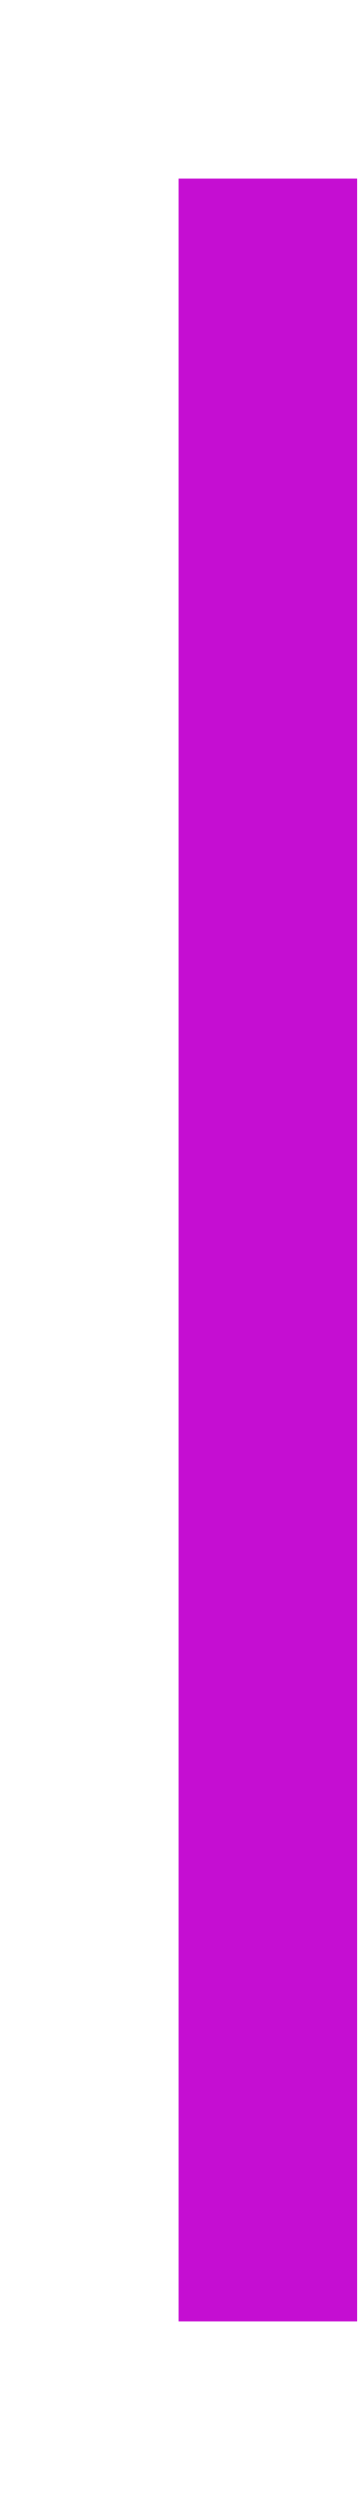
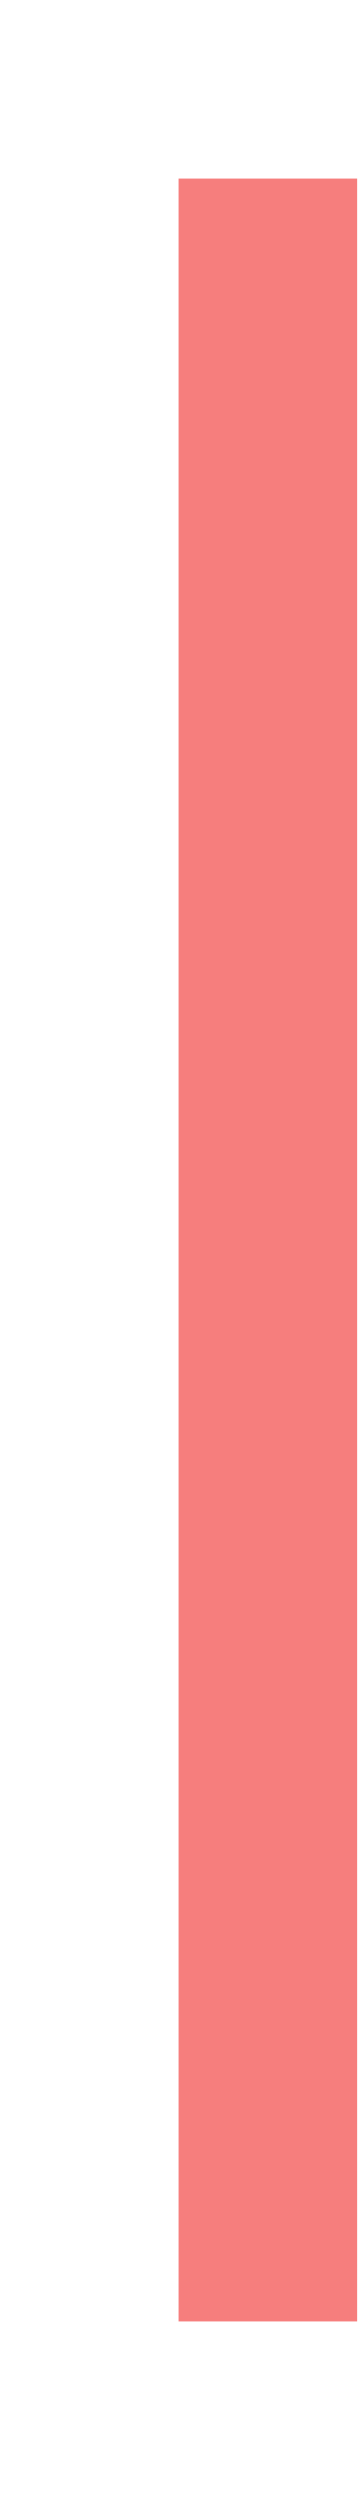
<svg xmlns="http://www.w3.org/2000/svg" xmlns:ns1="http://www.openswatchbook.org/uri/2009/osb" style="display:inline;enable-background:new" version="1.0" id="svg11300" height="28" width="4">
  <defs id="defs3">
    <linearGradient ns1:paint="solid" id="selected_bg_color">
      <stop id="stop4137" offset="0" style="stop-color:#5294e2;stop-opacity:1;" />
    </linearGradient>
  </defs>
  <g transform="translate(0,-272)" id="layer1" style="display:inline">
-     <rect transform="rotate(90)" y="-4" x="274" height="2" width="24" id="rect4270-9" style="opacity:1;fill:#c50ed2;fill-opacity:1;stroke:none" />
+     <rect transform="rotate(90)" y="-4" x="274" height="2" width="24" id="rect4270-9" style="opacity:1;fill:#F67E7D;fill-opacity:1;stroke:none" />
  </g>
</svg>
